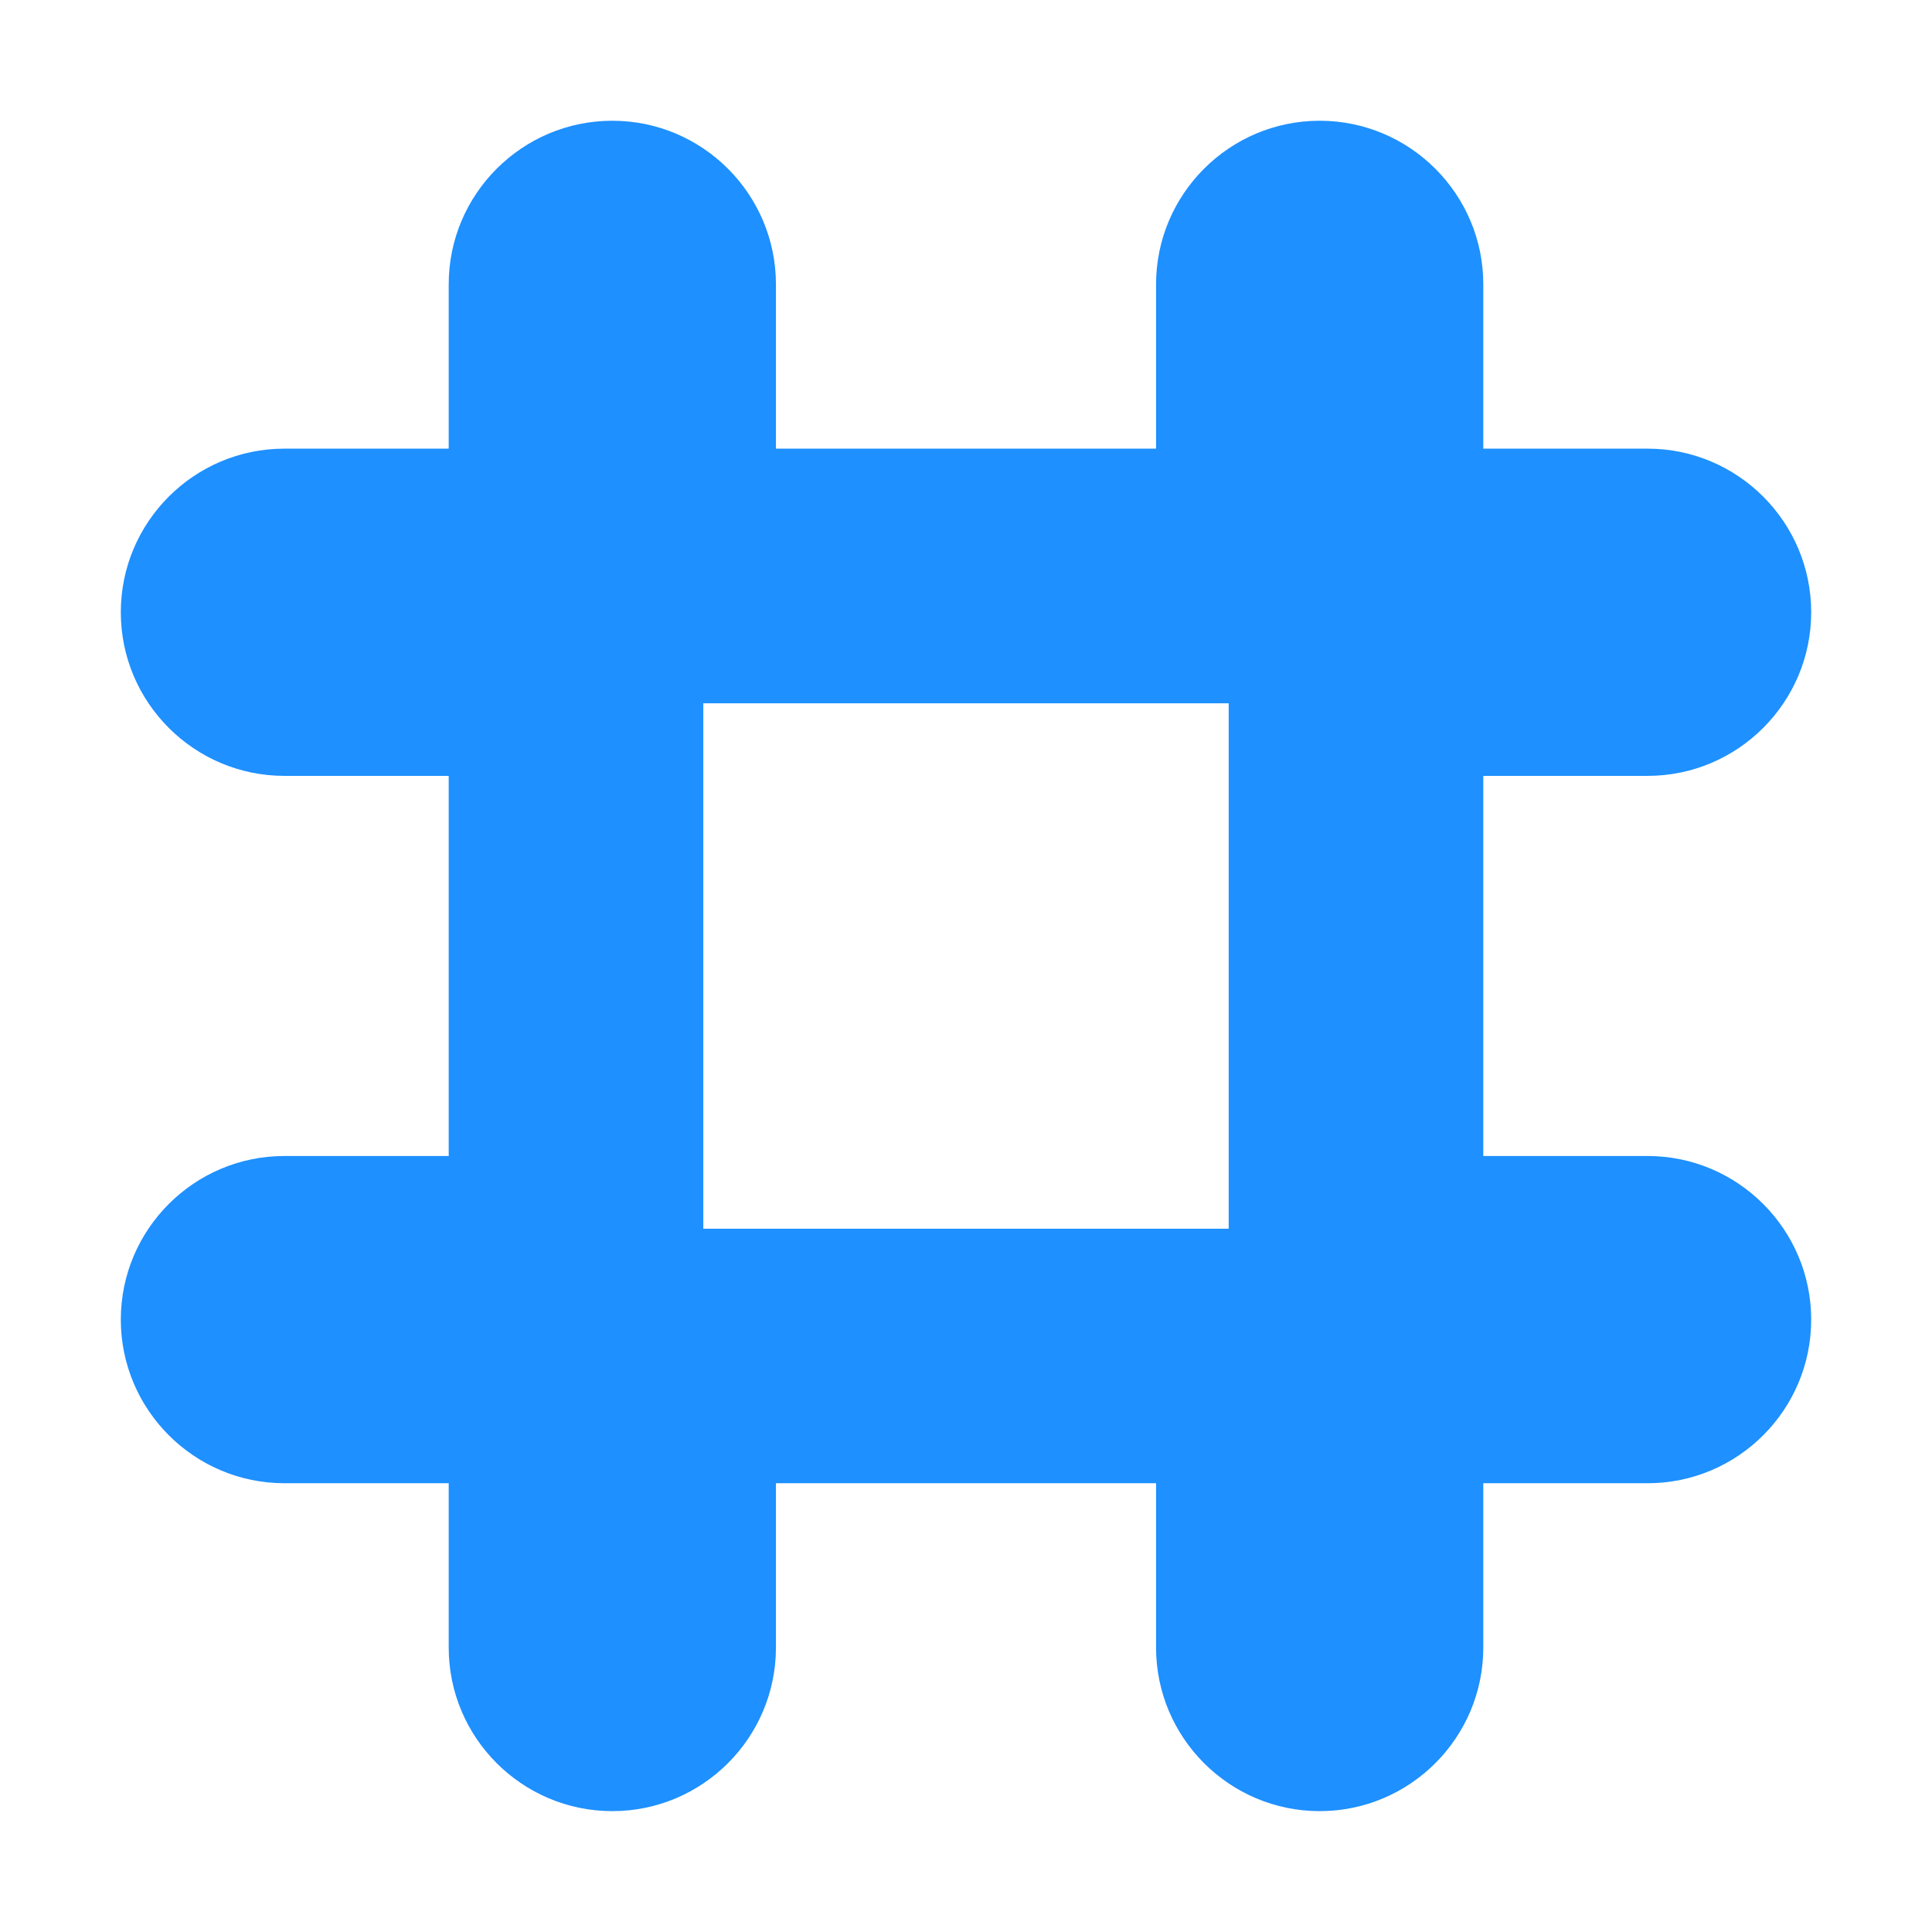
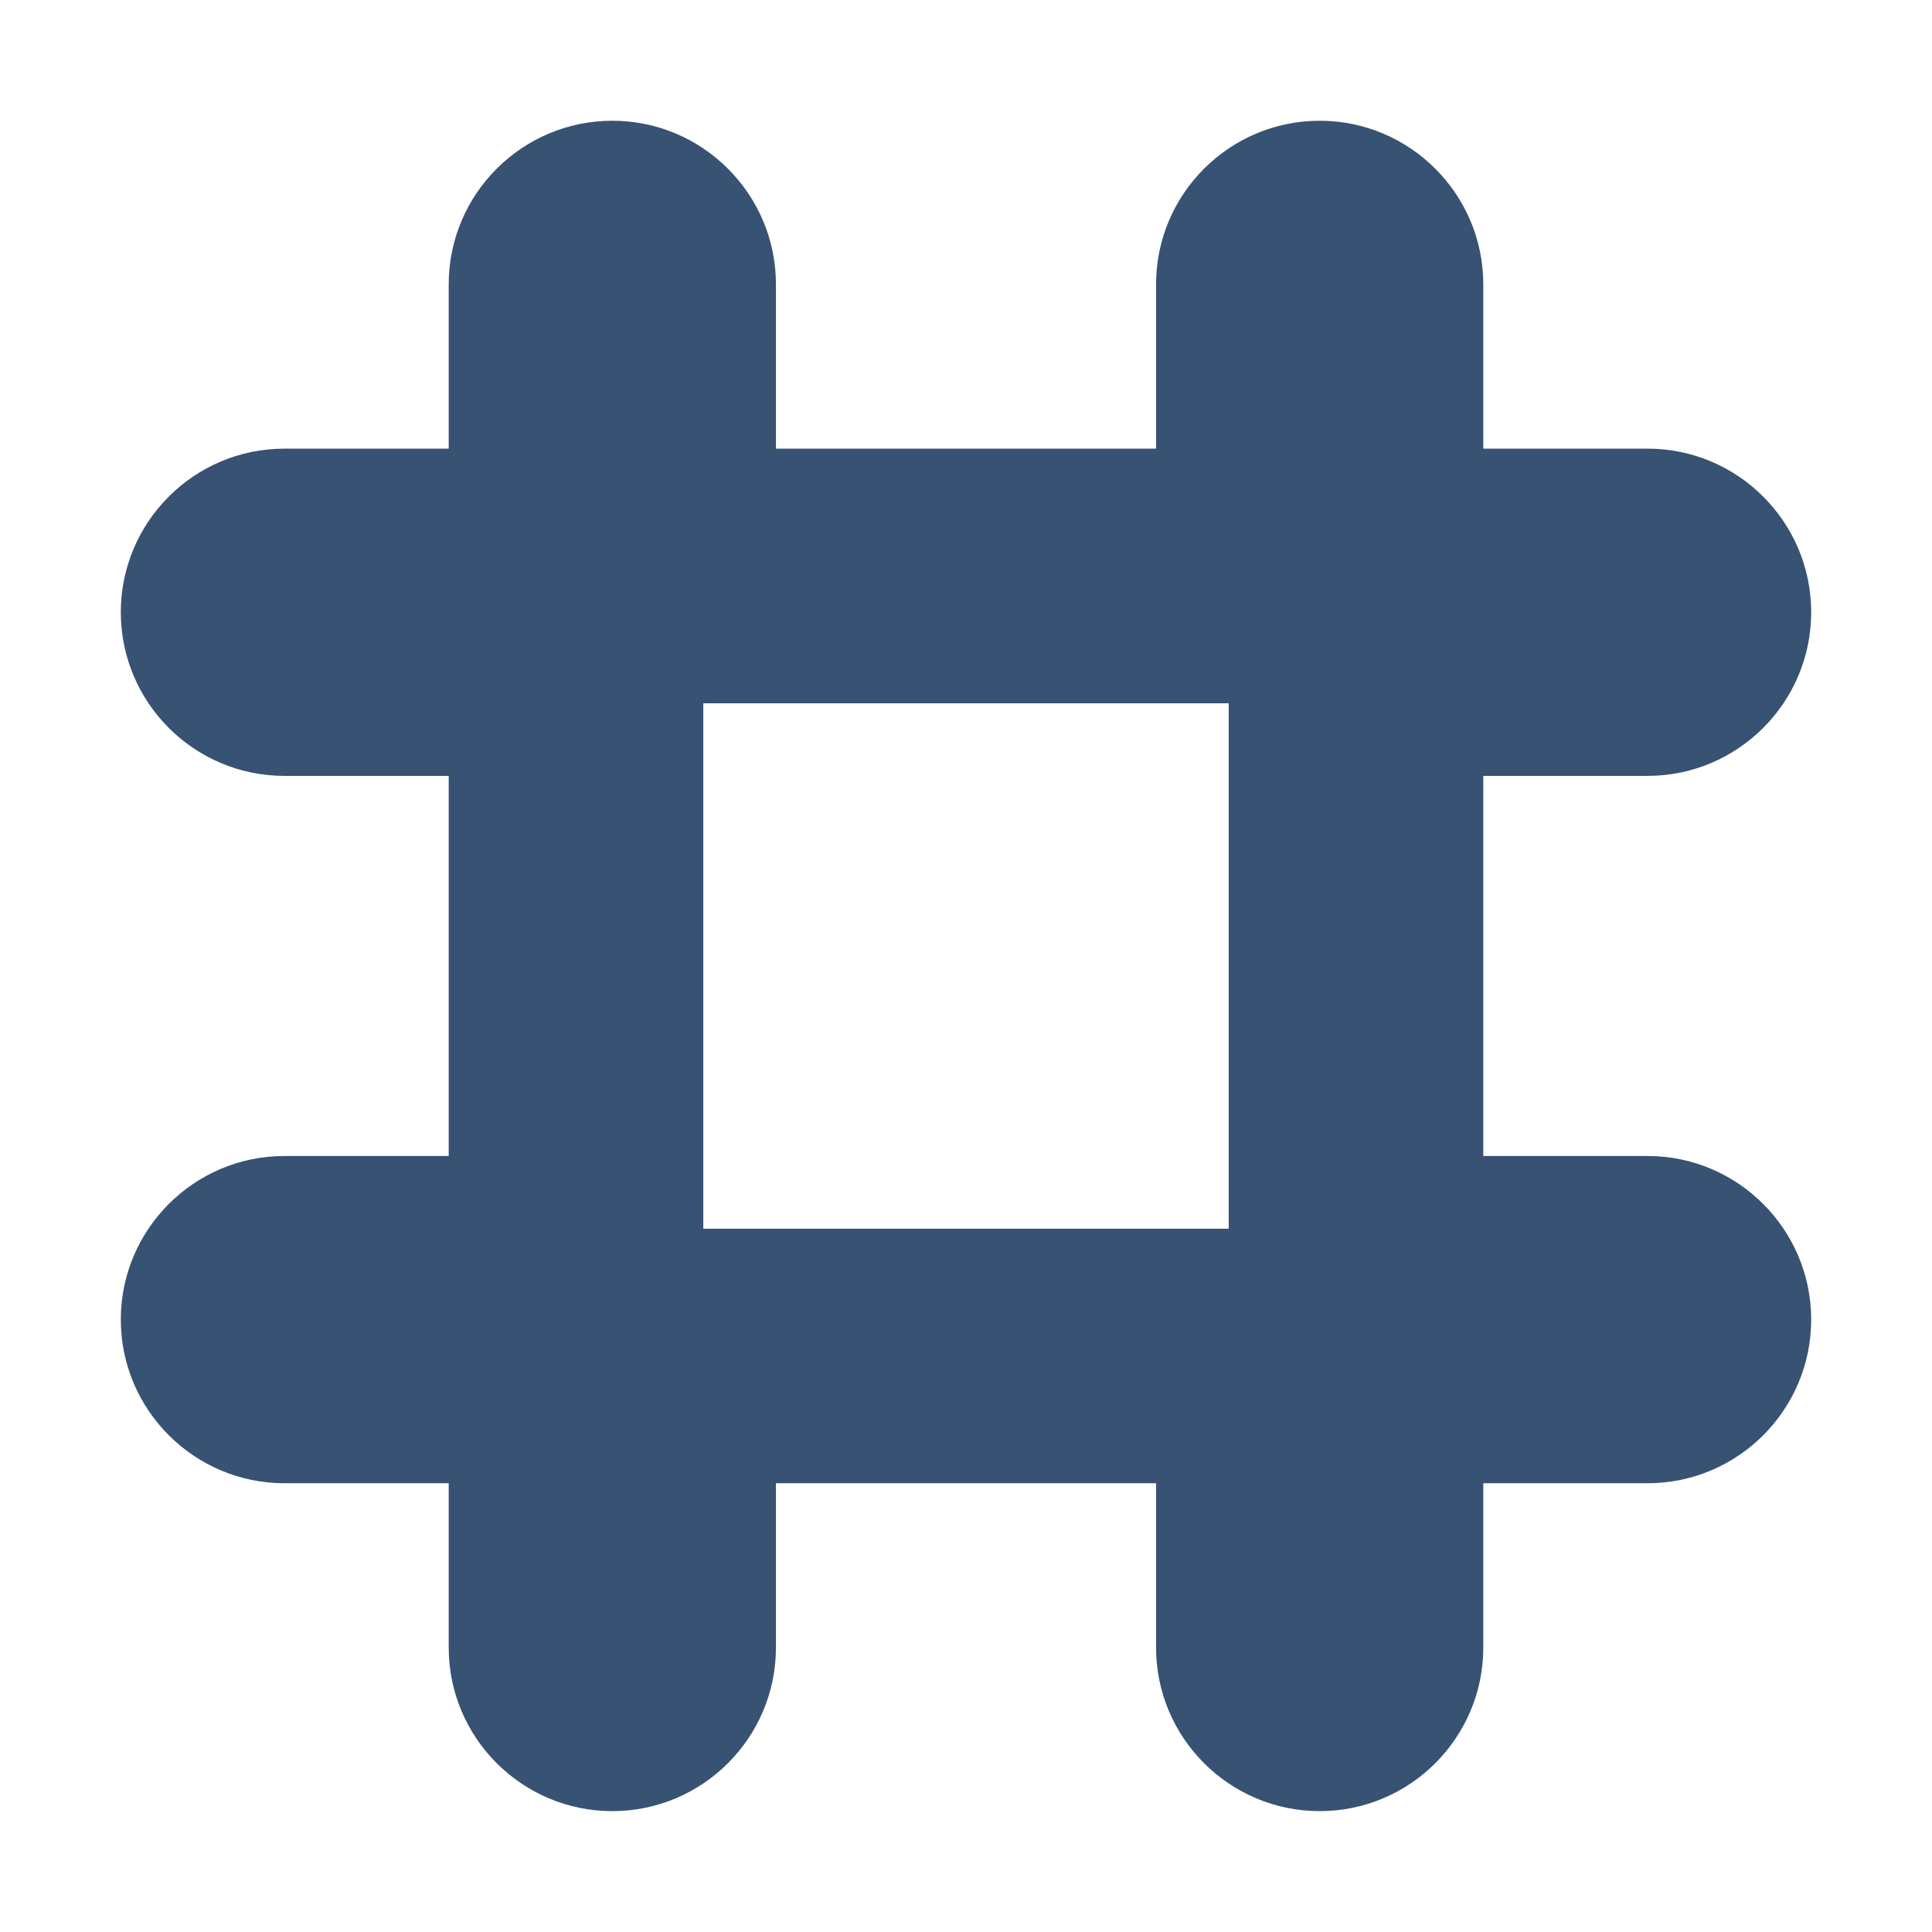
<svg xmlns="http://www.w3.org/2000/svg" height="32" viewBox="0 0 32 32" width="32">
-   <path d="m10.142 2c-1.495 0-2.71 1.216-2.71 2.71v2.721h-2.721c-1.495 0-2.71 1.215-2.71 2.71 0 1.495 1.216 2.71 2.71 2.71h2.721v6.296h-2.721c-1.495 0-2.71 1.216-2.71 2.71s1.216 2.71 2.71 2.71h2.721v2.721c0 1.495 1.215 2.71 2.71 2.71 1.495 0 2.71-1.215 2.71-2.71v-2.721h6.296v2.721c0 1.495 1.216 2.71 2.71 2.71 1.495 0 2.71-1.215 2.71-2.71v-2.721h2.721c1.495 0 2.71-1.216 2.71-2.71s-1.216-2.71-2.71-2.71h-2.721v-6.296h2.721c1.494 0 2.71-1.216 2.71-2.71 0-1.495-1.216-2.71-2.71-2.71h-2.721v-2.721c0-1.495-1.216-2.71-2.71-2.71-1.495 0-2.71 1.216-2.71 2.71v2.721h-6.296v-2.721c0-1.495-1.216-2.71-2.71-2.71zm1.507 9.649h8.702v8.702h-8.702z" fill="#1e90ff" />
+   <path d="m10.142 2c-1.495 0-2.71 1.216-2.71 2.71v2.721h-2.721c-1.495 0-2.71 1.215-2.71 2.71 0 1.495 1.216 2.71 2.71 2.71h2.721v6.296h-2.721c-1.495 0-2.71 1.216-2.71 2.71s1.216 2.71 2.71 2.71h2.721v2.721c0 1.495 1.215 2.71 2.71 2.71 1.495 0 2.71-1.215 2.71-2.71v-2.721h6.296v2.721c0 1.495 1.216 2.71 2.71 2.71 1.495 0 2.71-1.215 2.71-2.71v-2.721h2.721c1.495 0 2.71-1.216 2.71-2.71s-1.216-2.71-2.71-2.71h-2.721v-6.296h2.721c1.494 0 2.71-1.216 2.71-2.71 0-1.495-1.216-2.71-2.71-2.71h-2.721v-2.721c0-1.495-1.216-2.71-2.71-2.71-1.495 0-2.71 1.216-2.71 2.71v2.721h-6.296v-2.721c0-1.495-1.216-2.71-2.71-2.71zm1.507 9.649h8.702v8.702h-8.702z" fill="#375273" />
</svg>
